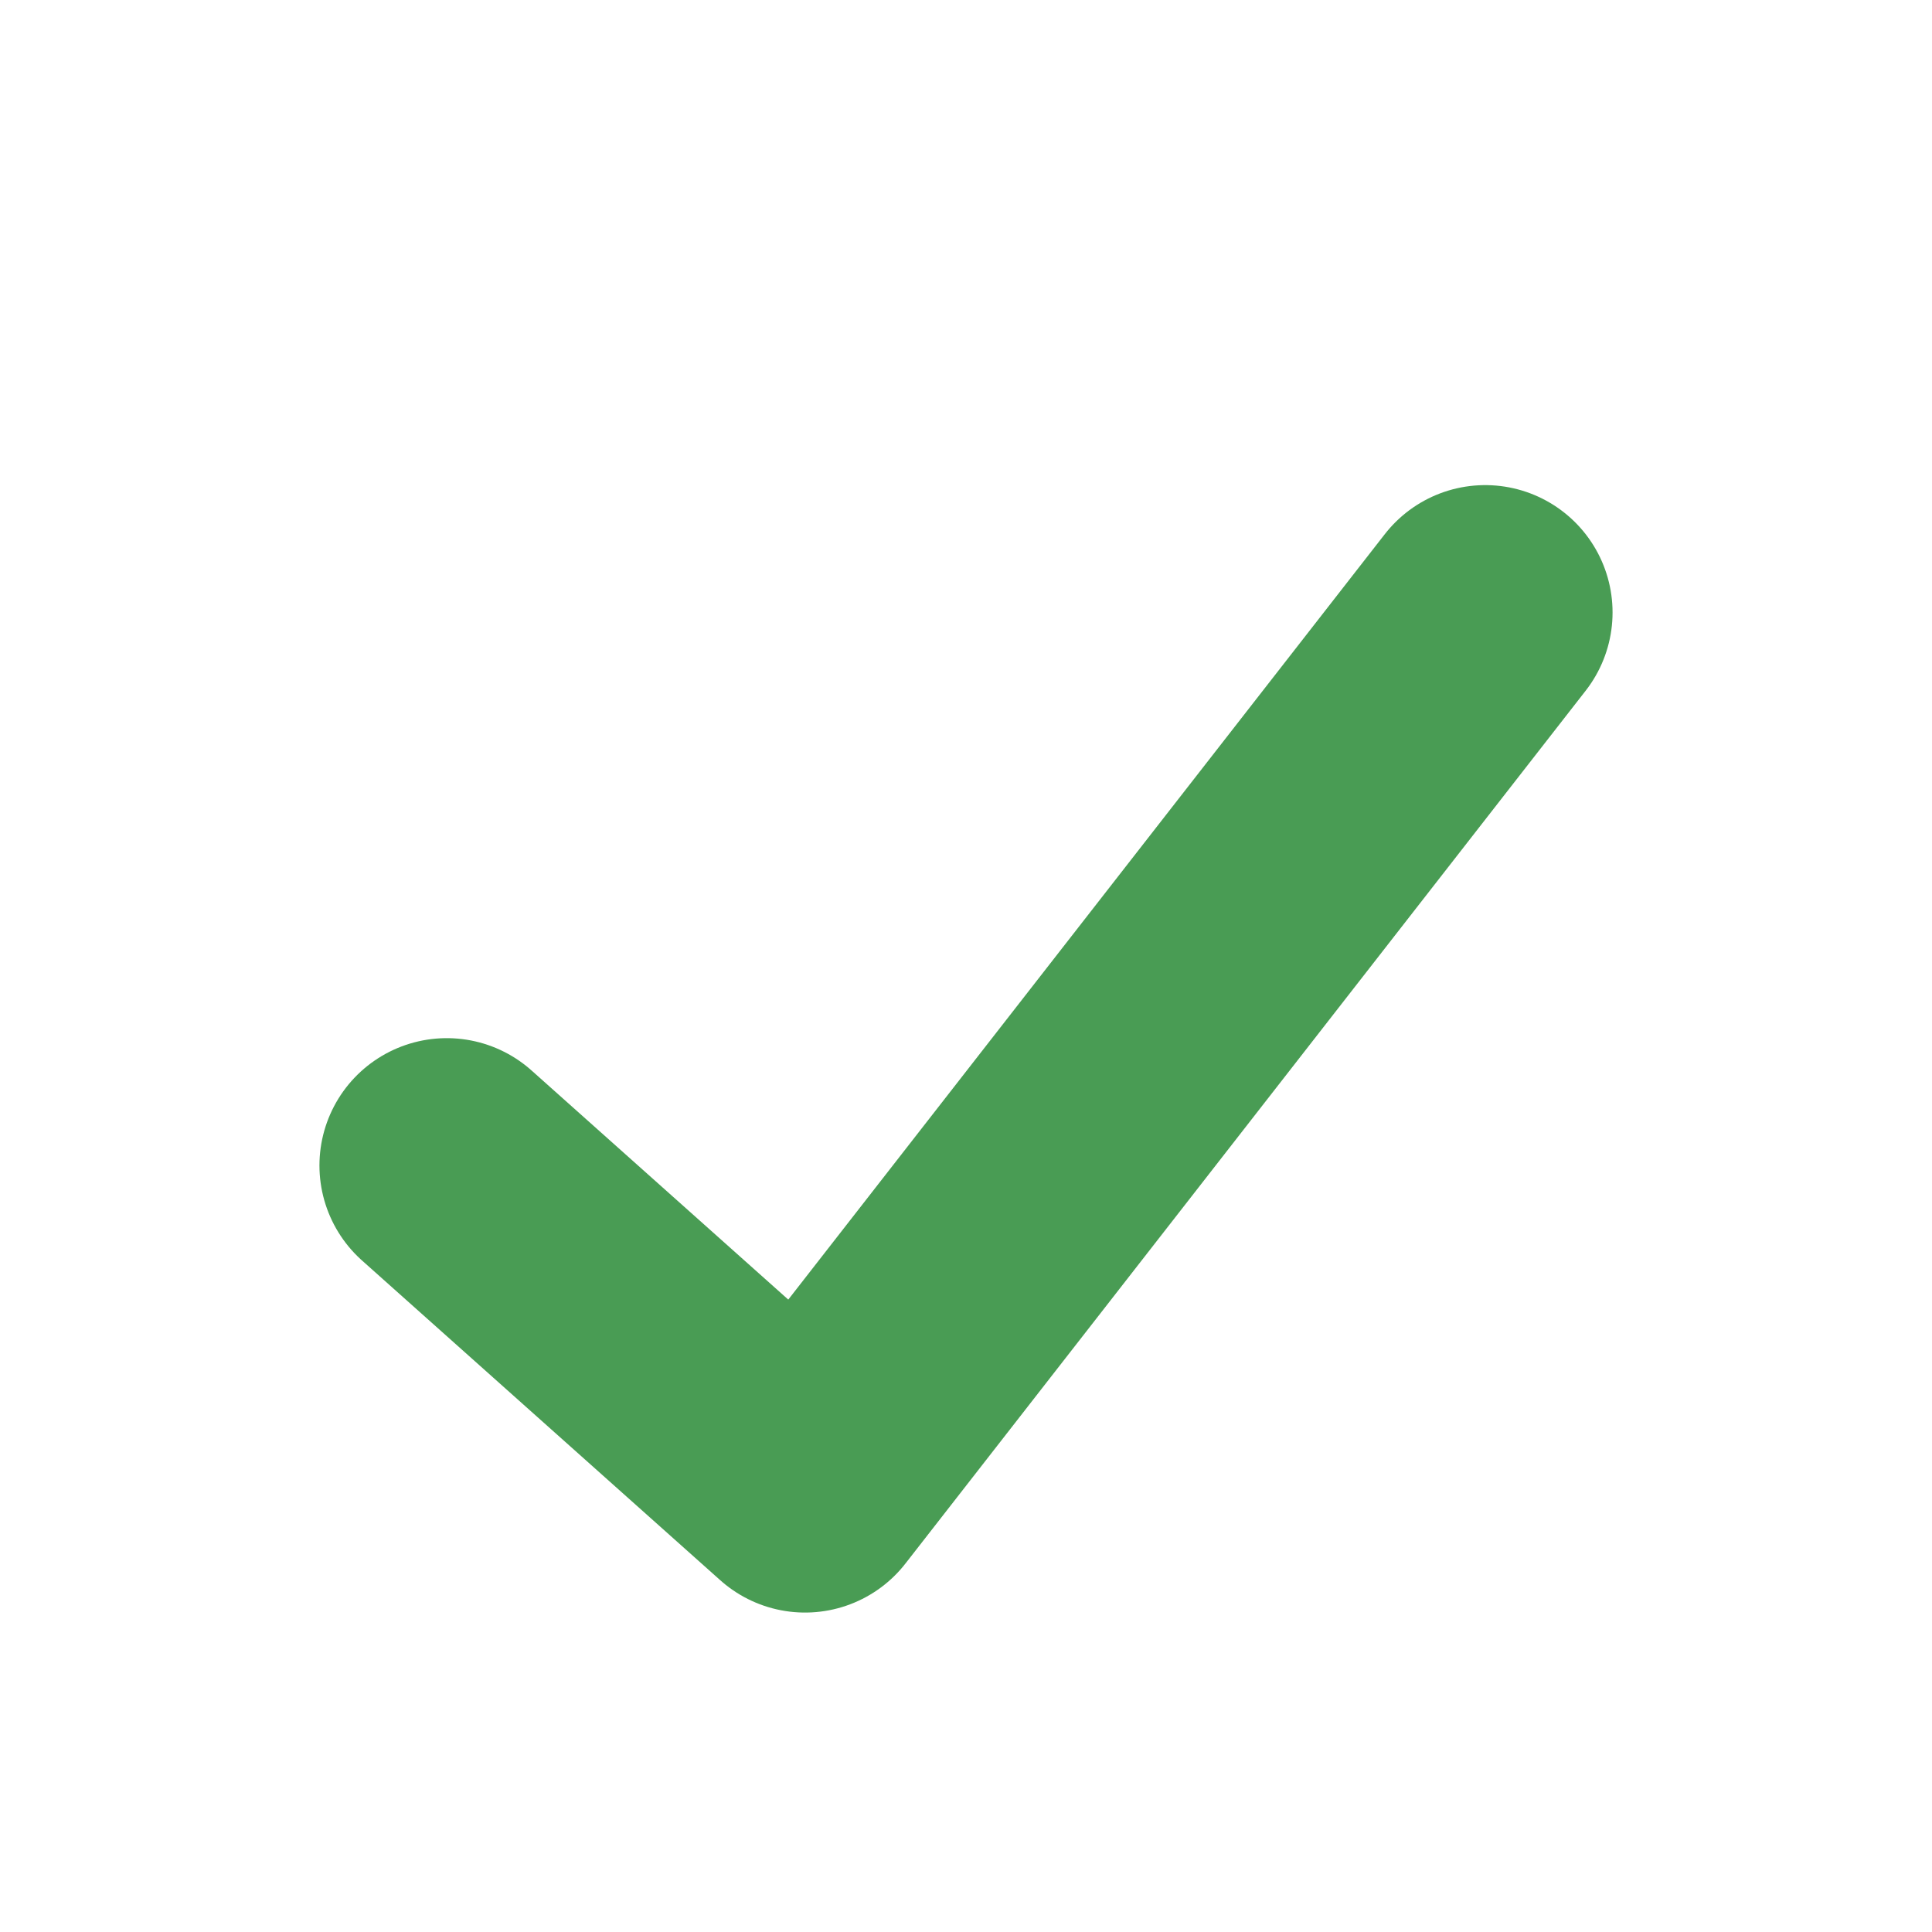
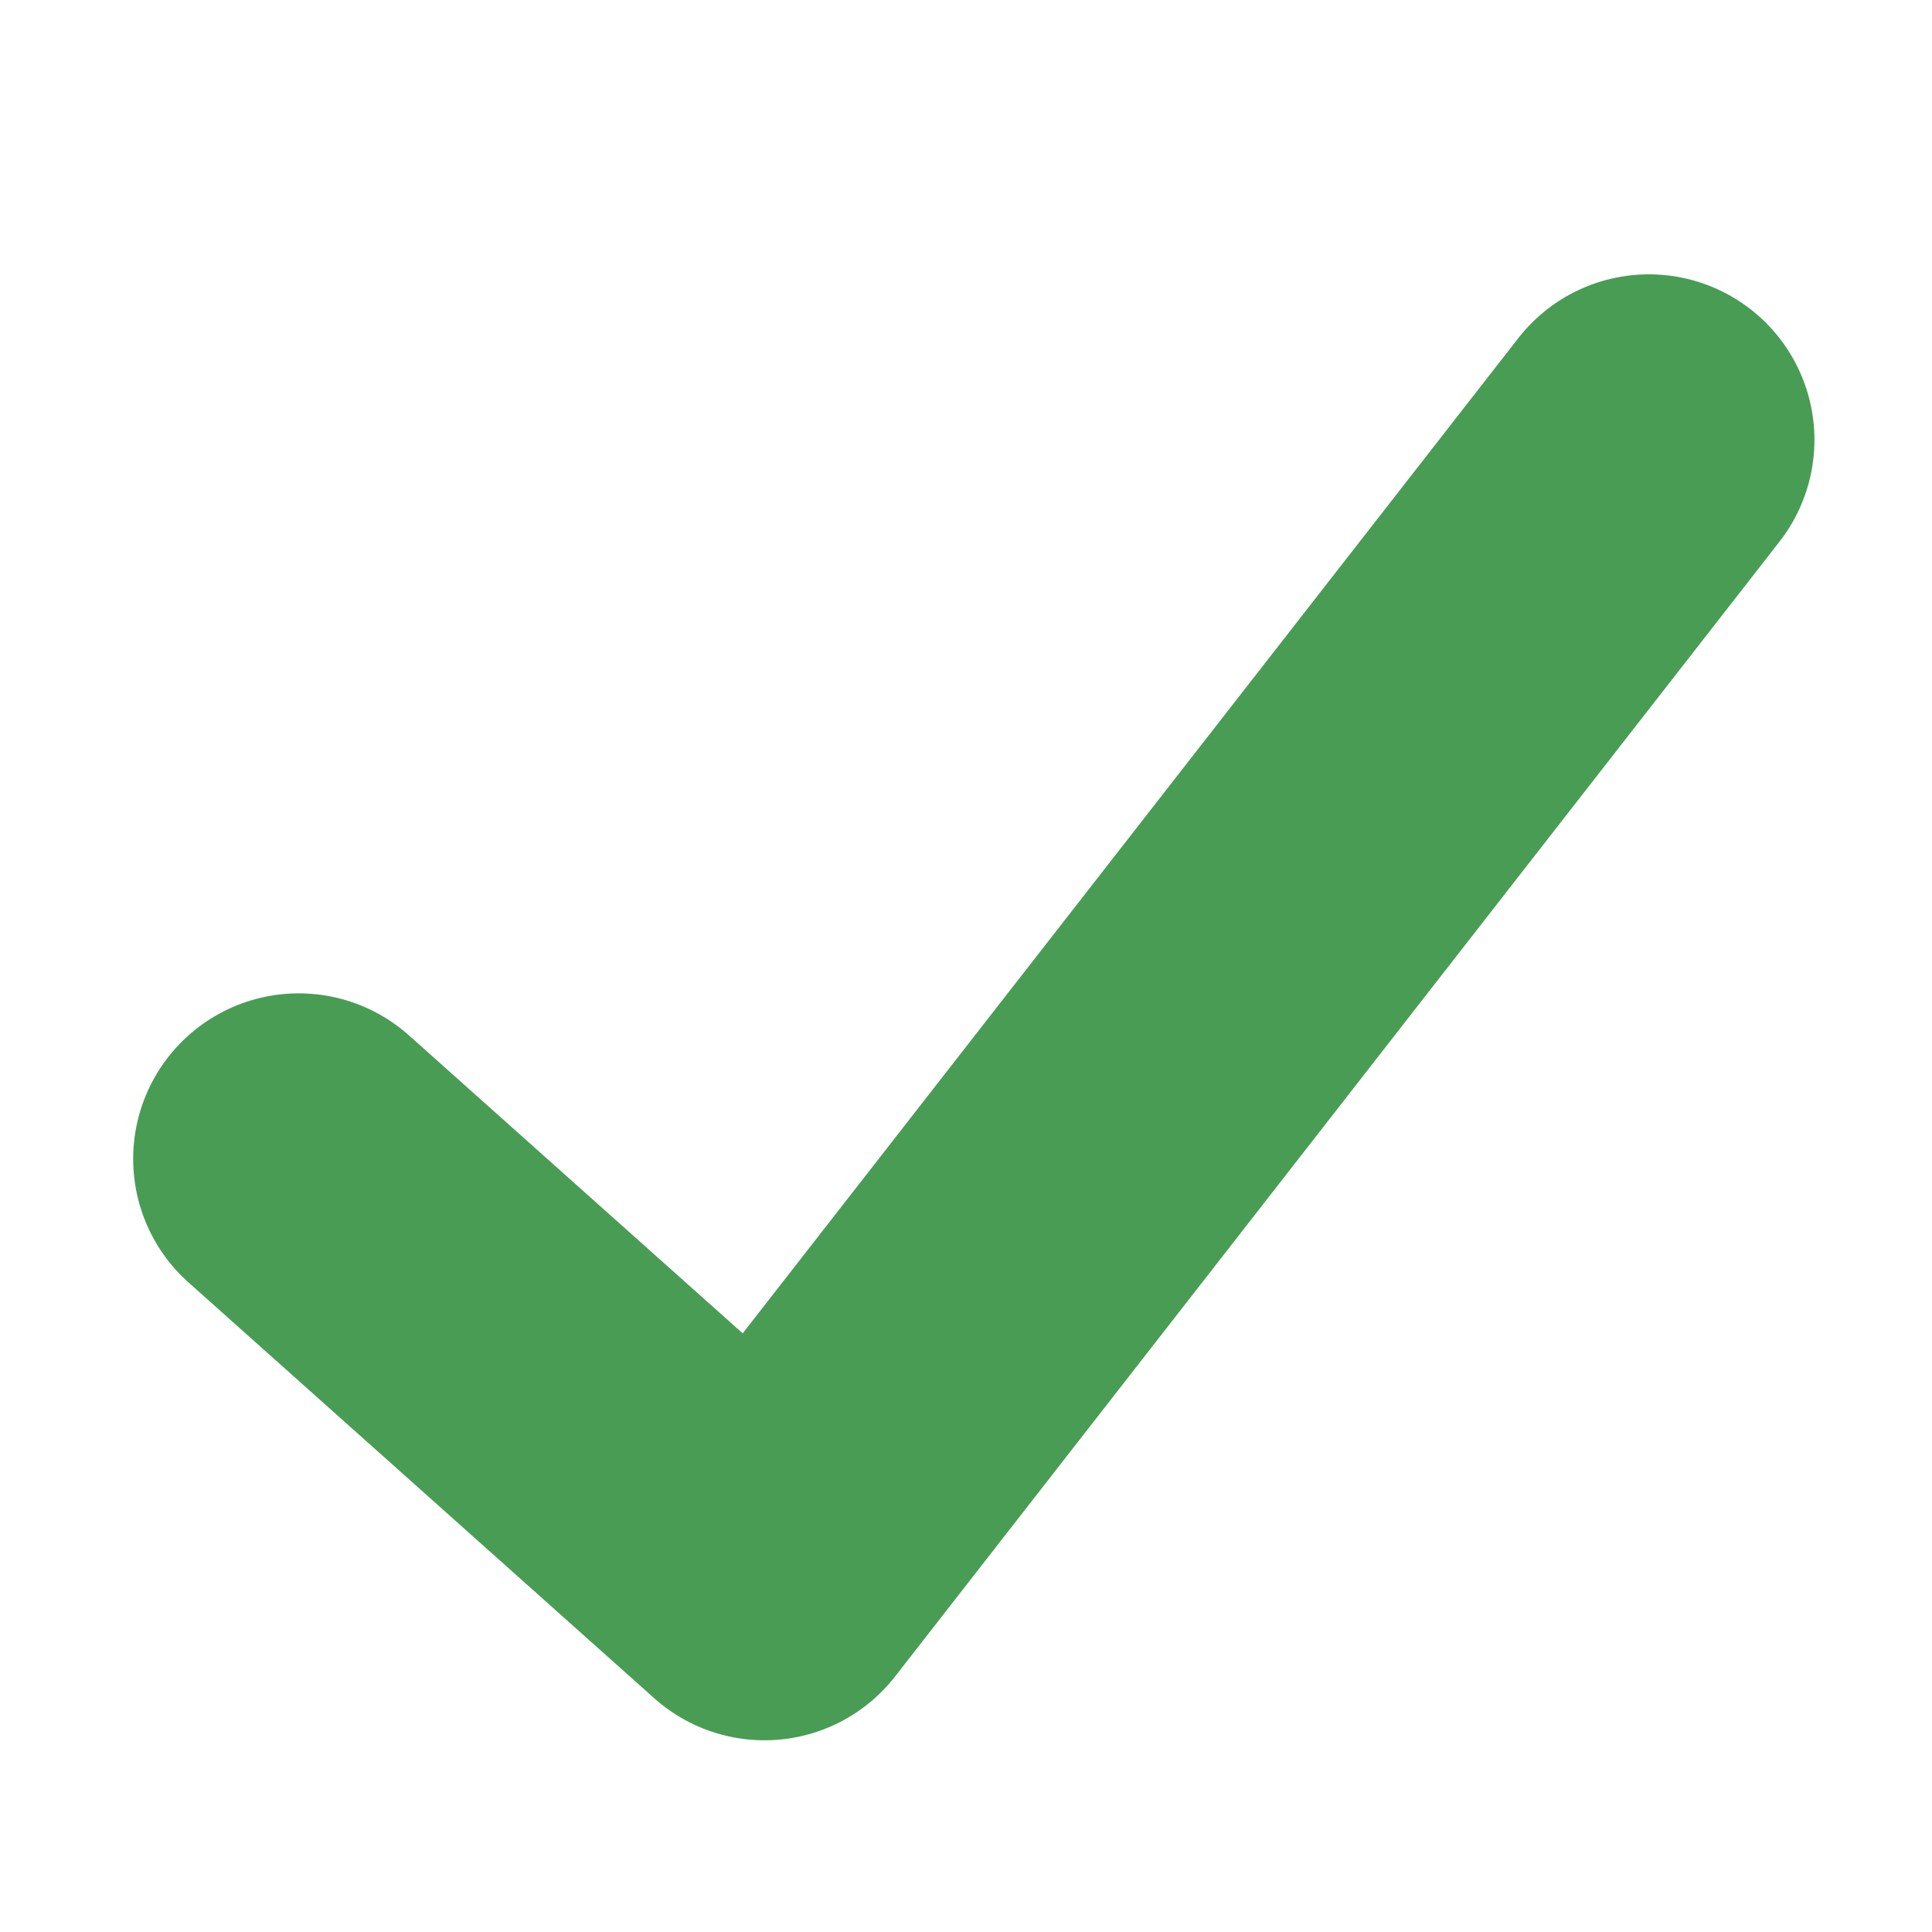
- <svg xmlns="http://www.w3.org/2000/svg" fill="none" height="16" viewBox="0 0 16 16" width="16">
-   <path d="M3.7 9.652 6.667 12.3 12.3 5.072" stroke="#499C54" stroke-linecap="round" stroke-linejoin="round" stroke-width="2.109" />
+ <svg xmlns="http://www.w3.org/2000/svg" fill="none" height="13" viewBox="0 0 13 13" width="13">
+   <path d="m2.01 7.798 3.134 2.798 5.951-7.636" stroke="#499c54" stroke-linecap="round" stroke-linejoin="round" stroke-width="2.228" />
</svg>
